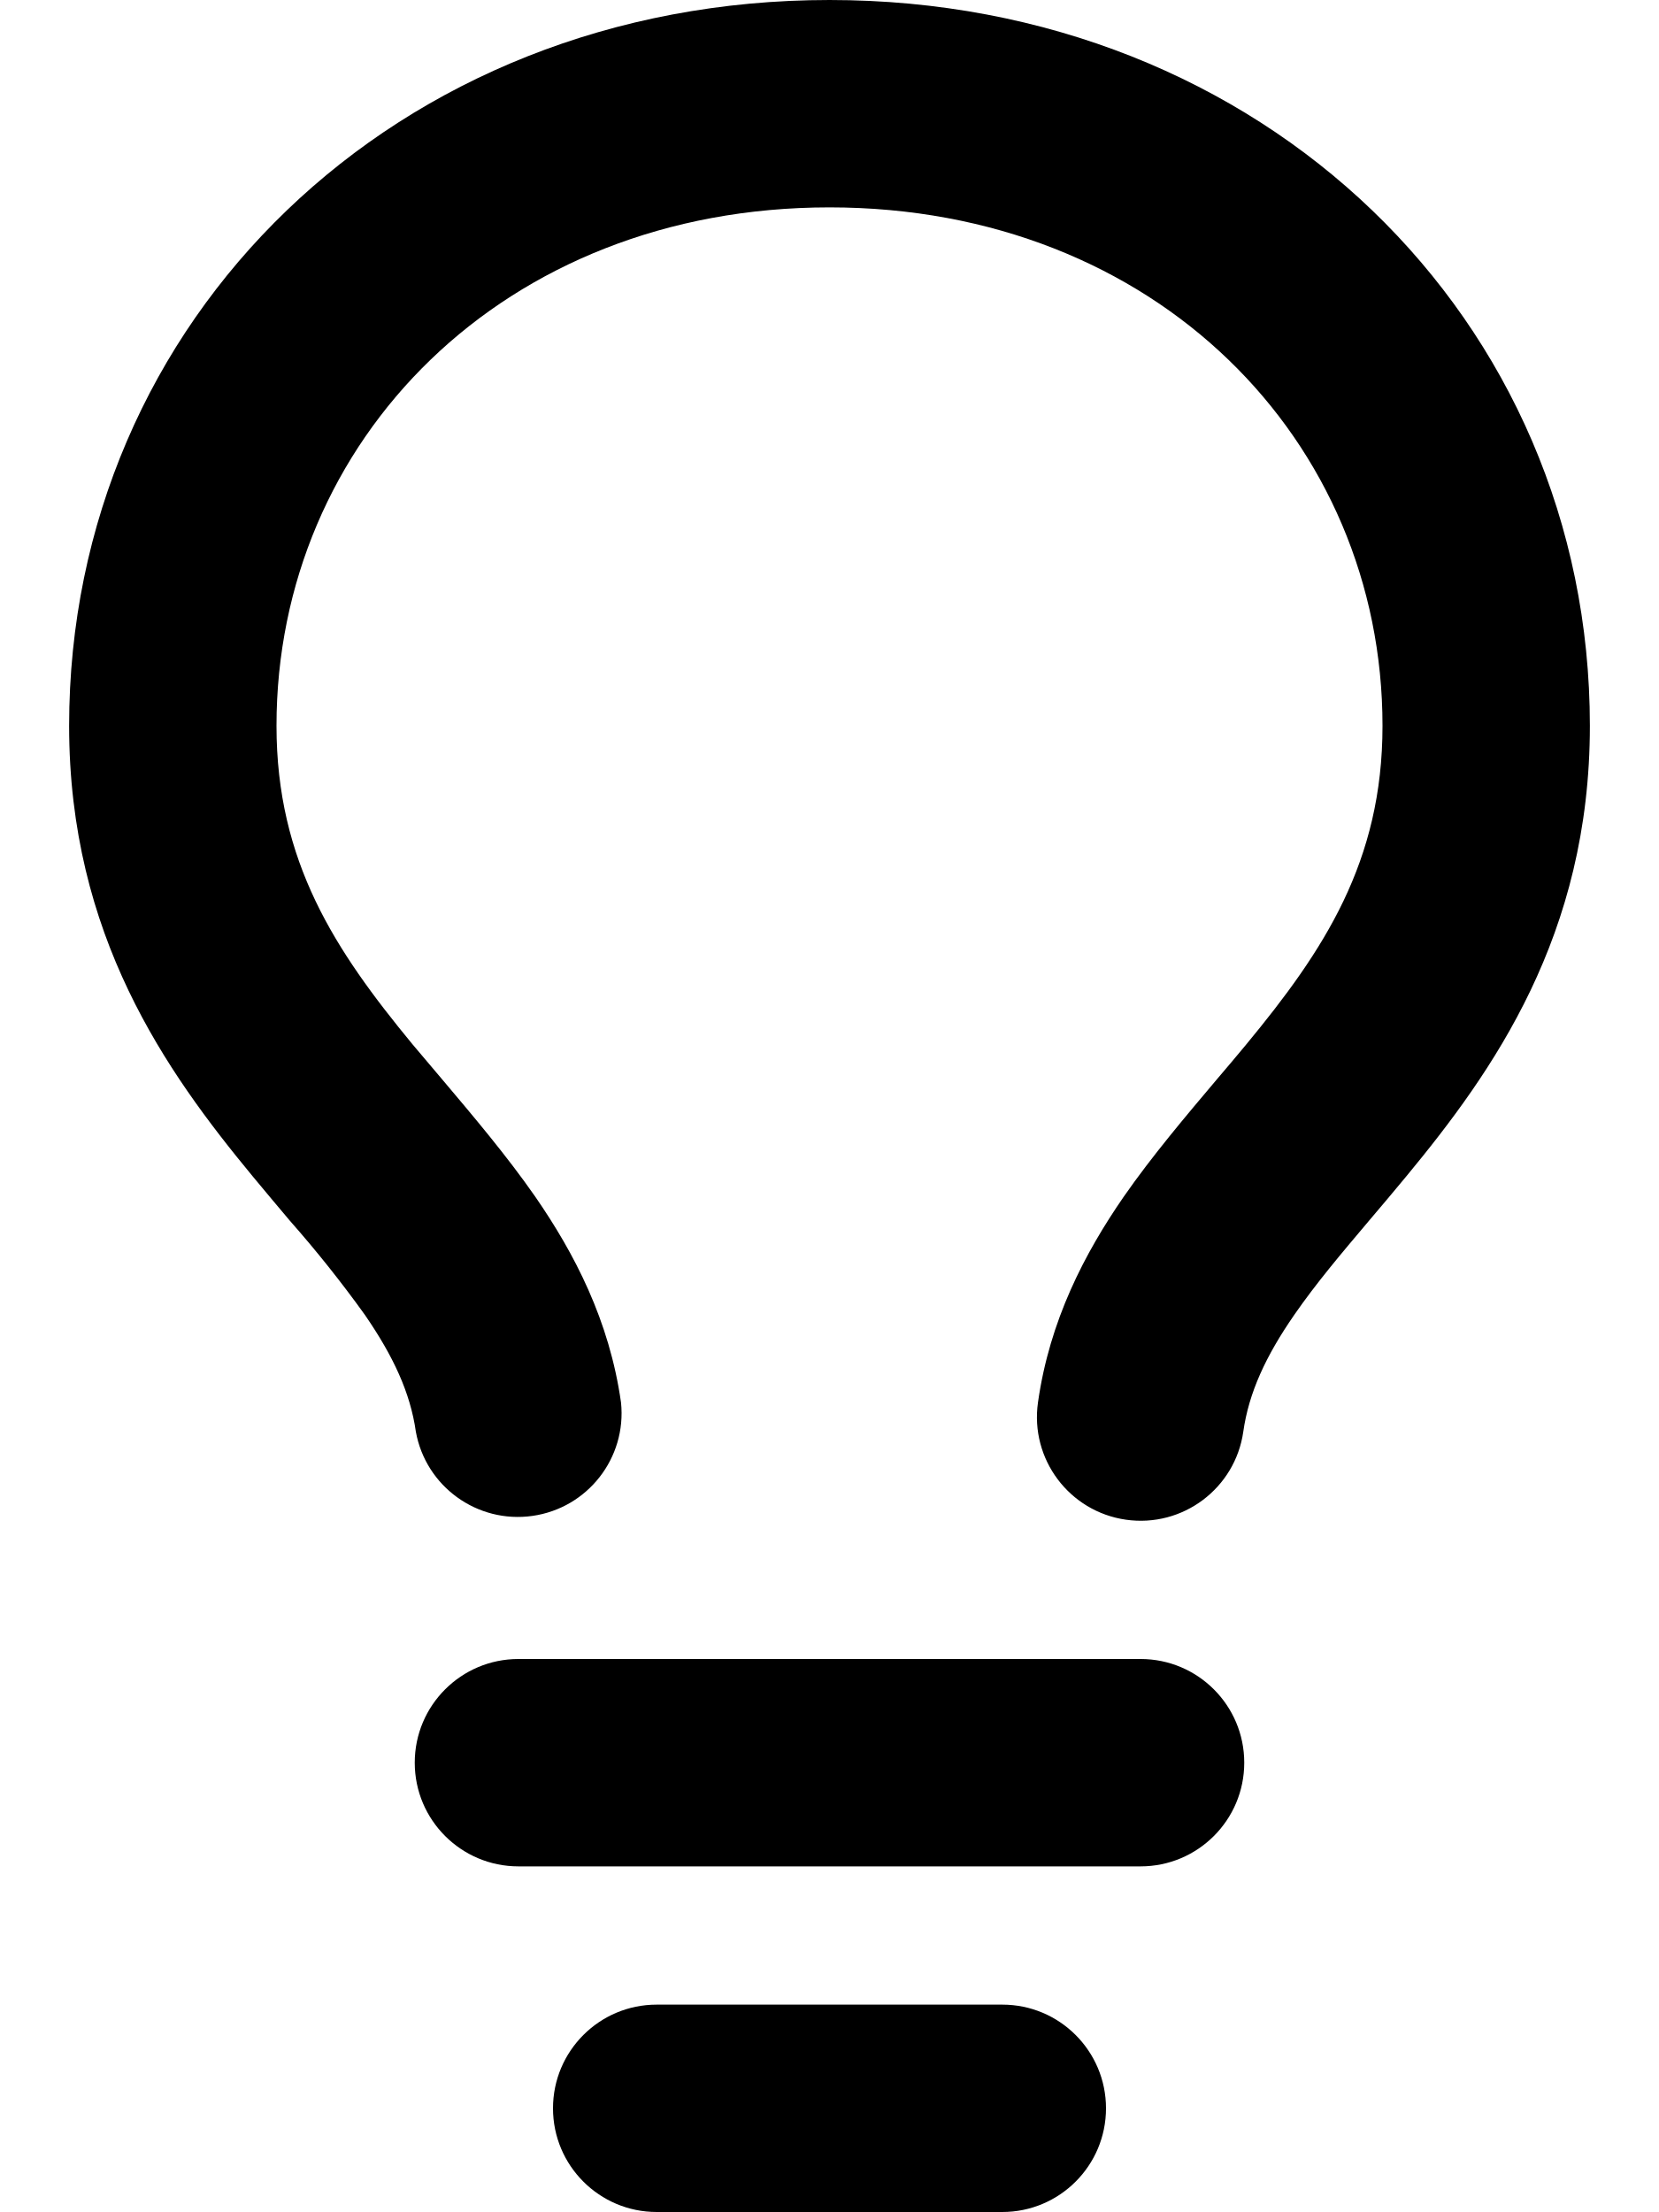
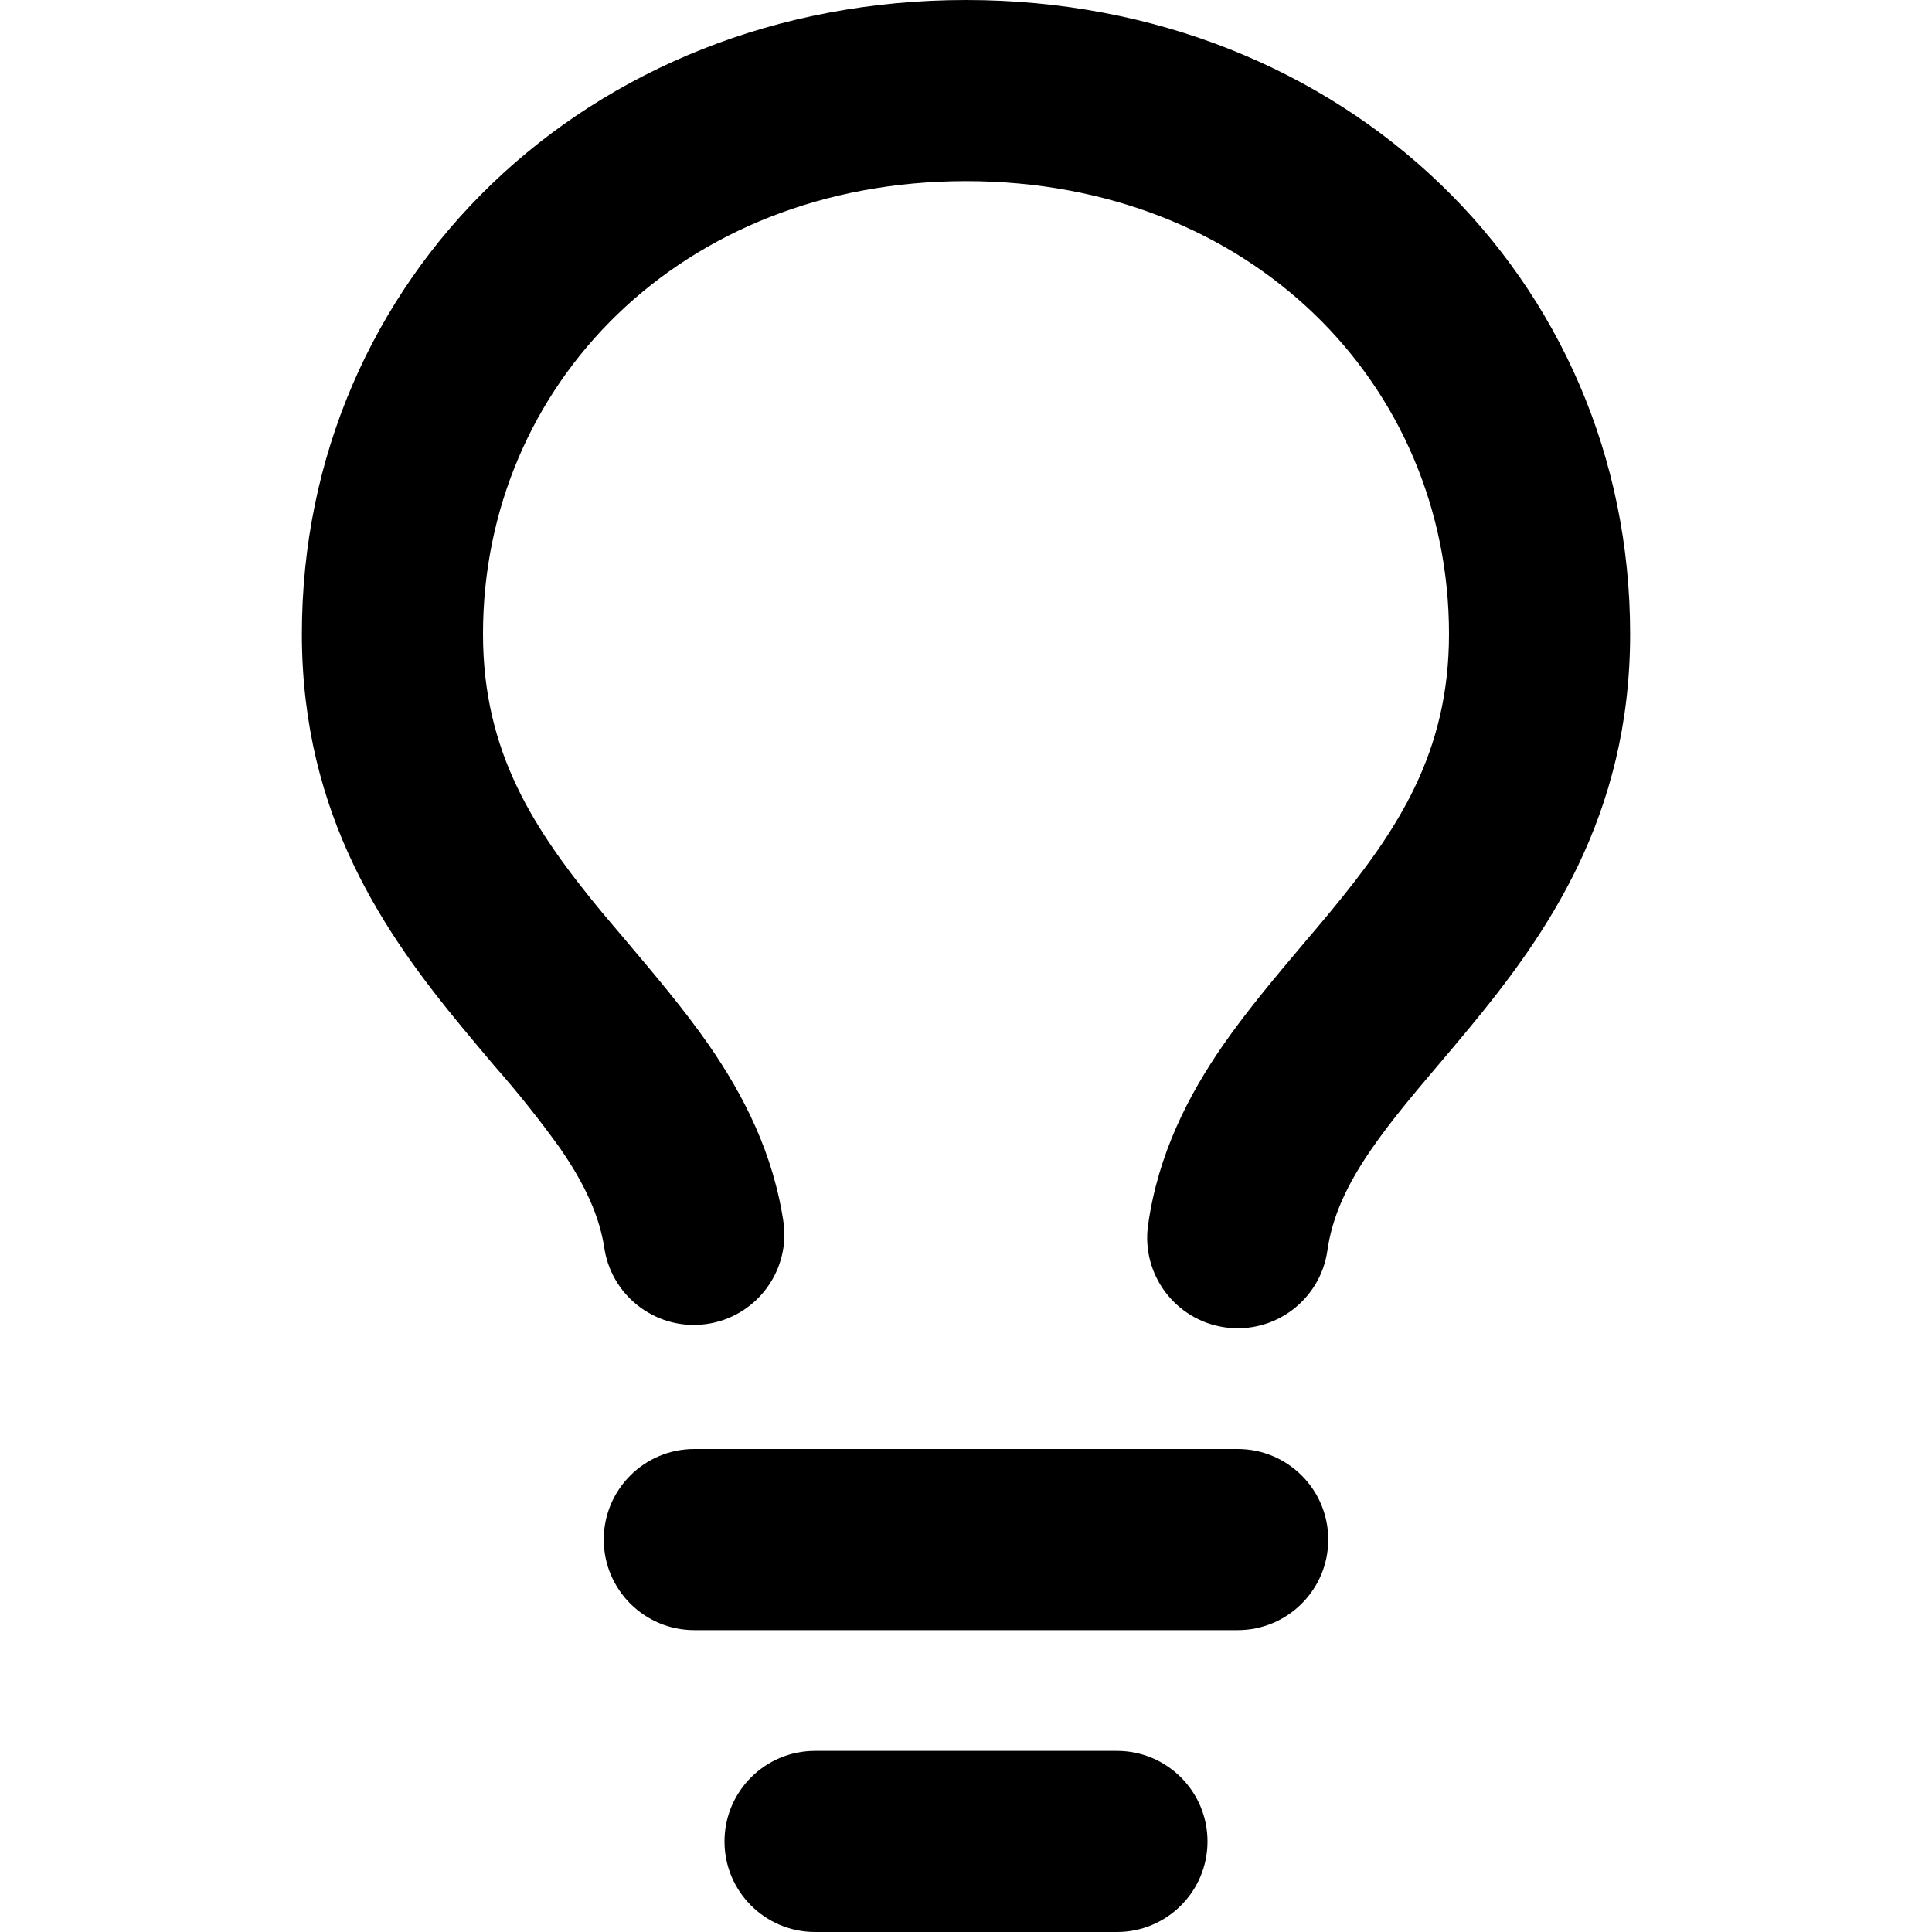
- <svg xmlns="http://www.w3.org/2000/svg" width="12" height="16" fill="none">
-   <path fill-rule="evenodd" clip-rule="evenodd" d="M6 1.5c-2.363 0-4 1.69-4 3.75 0 .984.424 1.625.984 2.304l.214.253c.223.264.47.556.673.848.284.411.537.896.621 1.49a.75.75 0 01-1.484.211c-.04-.282-.163-.547-.37-.847a8.695 8.695 0 00-.542-.68c-.084-.1-.173-.205-.268-.32C1.201 7.75.5 6.766.5 5.25.5 2.31 2.863 0 6 0s5.5 2.31 5.5 5.25c0 1.516-.701 2.5-1.328 3.259-.095.115-.184.22-.268.319-.207.245-.383.453-.541.681-.208.3-.33.565-.37.847a.75.75 0 01-1.485-.212c.084-.593.337-1.078.621-1.489.203-.292.45-.584.673-.848.075-.088.147-.173.213-.253.561-.679.985-1.32.985-2.304C10 3.19 8.363 1.5 6 1.5zM4 15.25a.75.75 0 01.75-.75h2.5a.75.75 0 110 1.5h-2.5a.75.75 0 01-.75-.75zM3.75 12a.75.75 0 100 1.5h4.5a.75.75 0 100-1.5h-4.5z" fill="#000" />
+ <svg xmlns="http://www.w3.org/2000/svg" width="16" height="16" viewBox="0 0 16 16">
+   <path fill-rule="evenodd" d="M8 1.5c-2.363 0-4 1.69-4 3.75 0 .984.424 1.625.984 2.304l.214.253c.223.264.47.556.673.848.284.411.537.896.621 1.49a.75.75 0 01-1.484.211c-.04-.282-.163-.547-.37-.847a8.695 8.695 0 00-.542-.68c-.084-.1-.173-.205-.268-.32C3.201 7.75 2.5 6.766 2.5 5.25 2.5 2.31 4.863 0 8 0s5.5 2.31 5.5 5.25c0 1.516-.701 2.5-1.328 3.259-.095.115-.184.22-.268.319-.207.245-.383.453-.541.681-.208.3-.33.565-.37.847a.75.75 0 01-1.485-.212c.084-.593.337-1.078.621-1.489.203-.292.45-.584.673-.848.075-.088.147-.173.213-.253.561-.679.985-1.32.985-2.304 0-2.06-1.637-3.75-4-3.75zM6 15.25a.75.75 0 01.75-.75h2.5a.75.75 0 010 1.5h-2.5a.75.75 0 01-.75-.75zM5.75 12a.75.75 0 000 1.5h4.5a.75.75 0 000-1.5h-4.5z" />
</svg>
